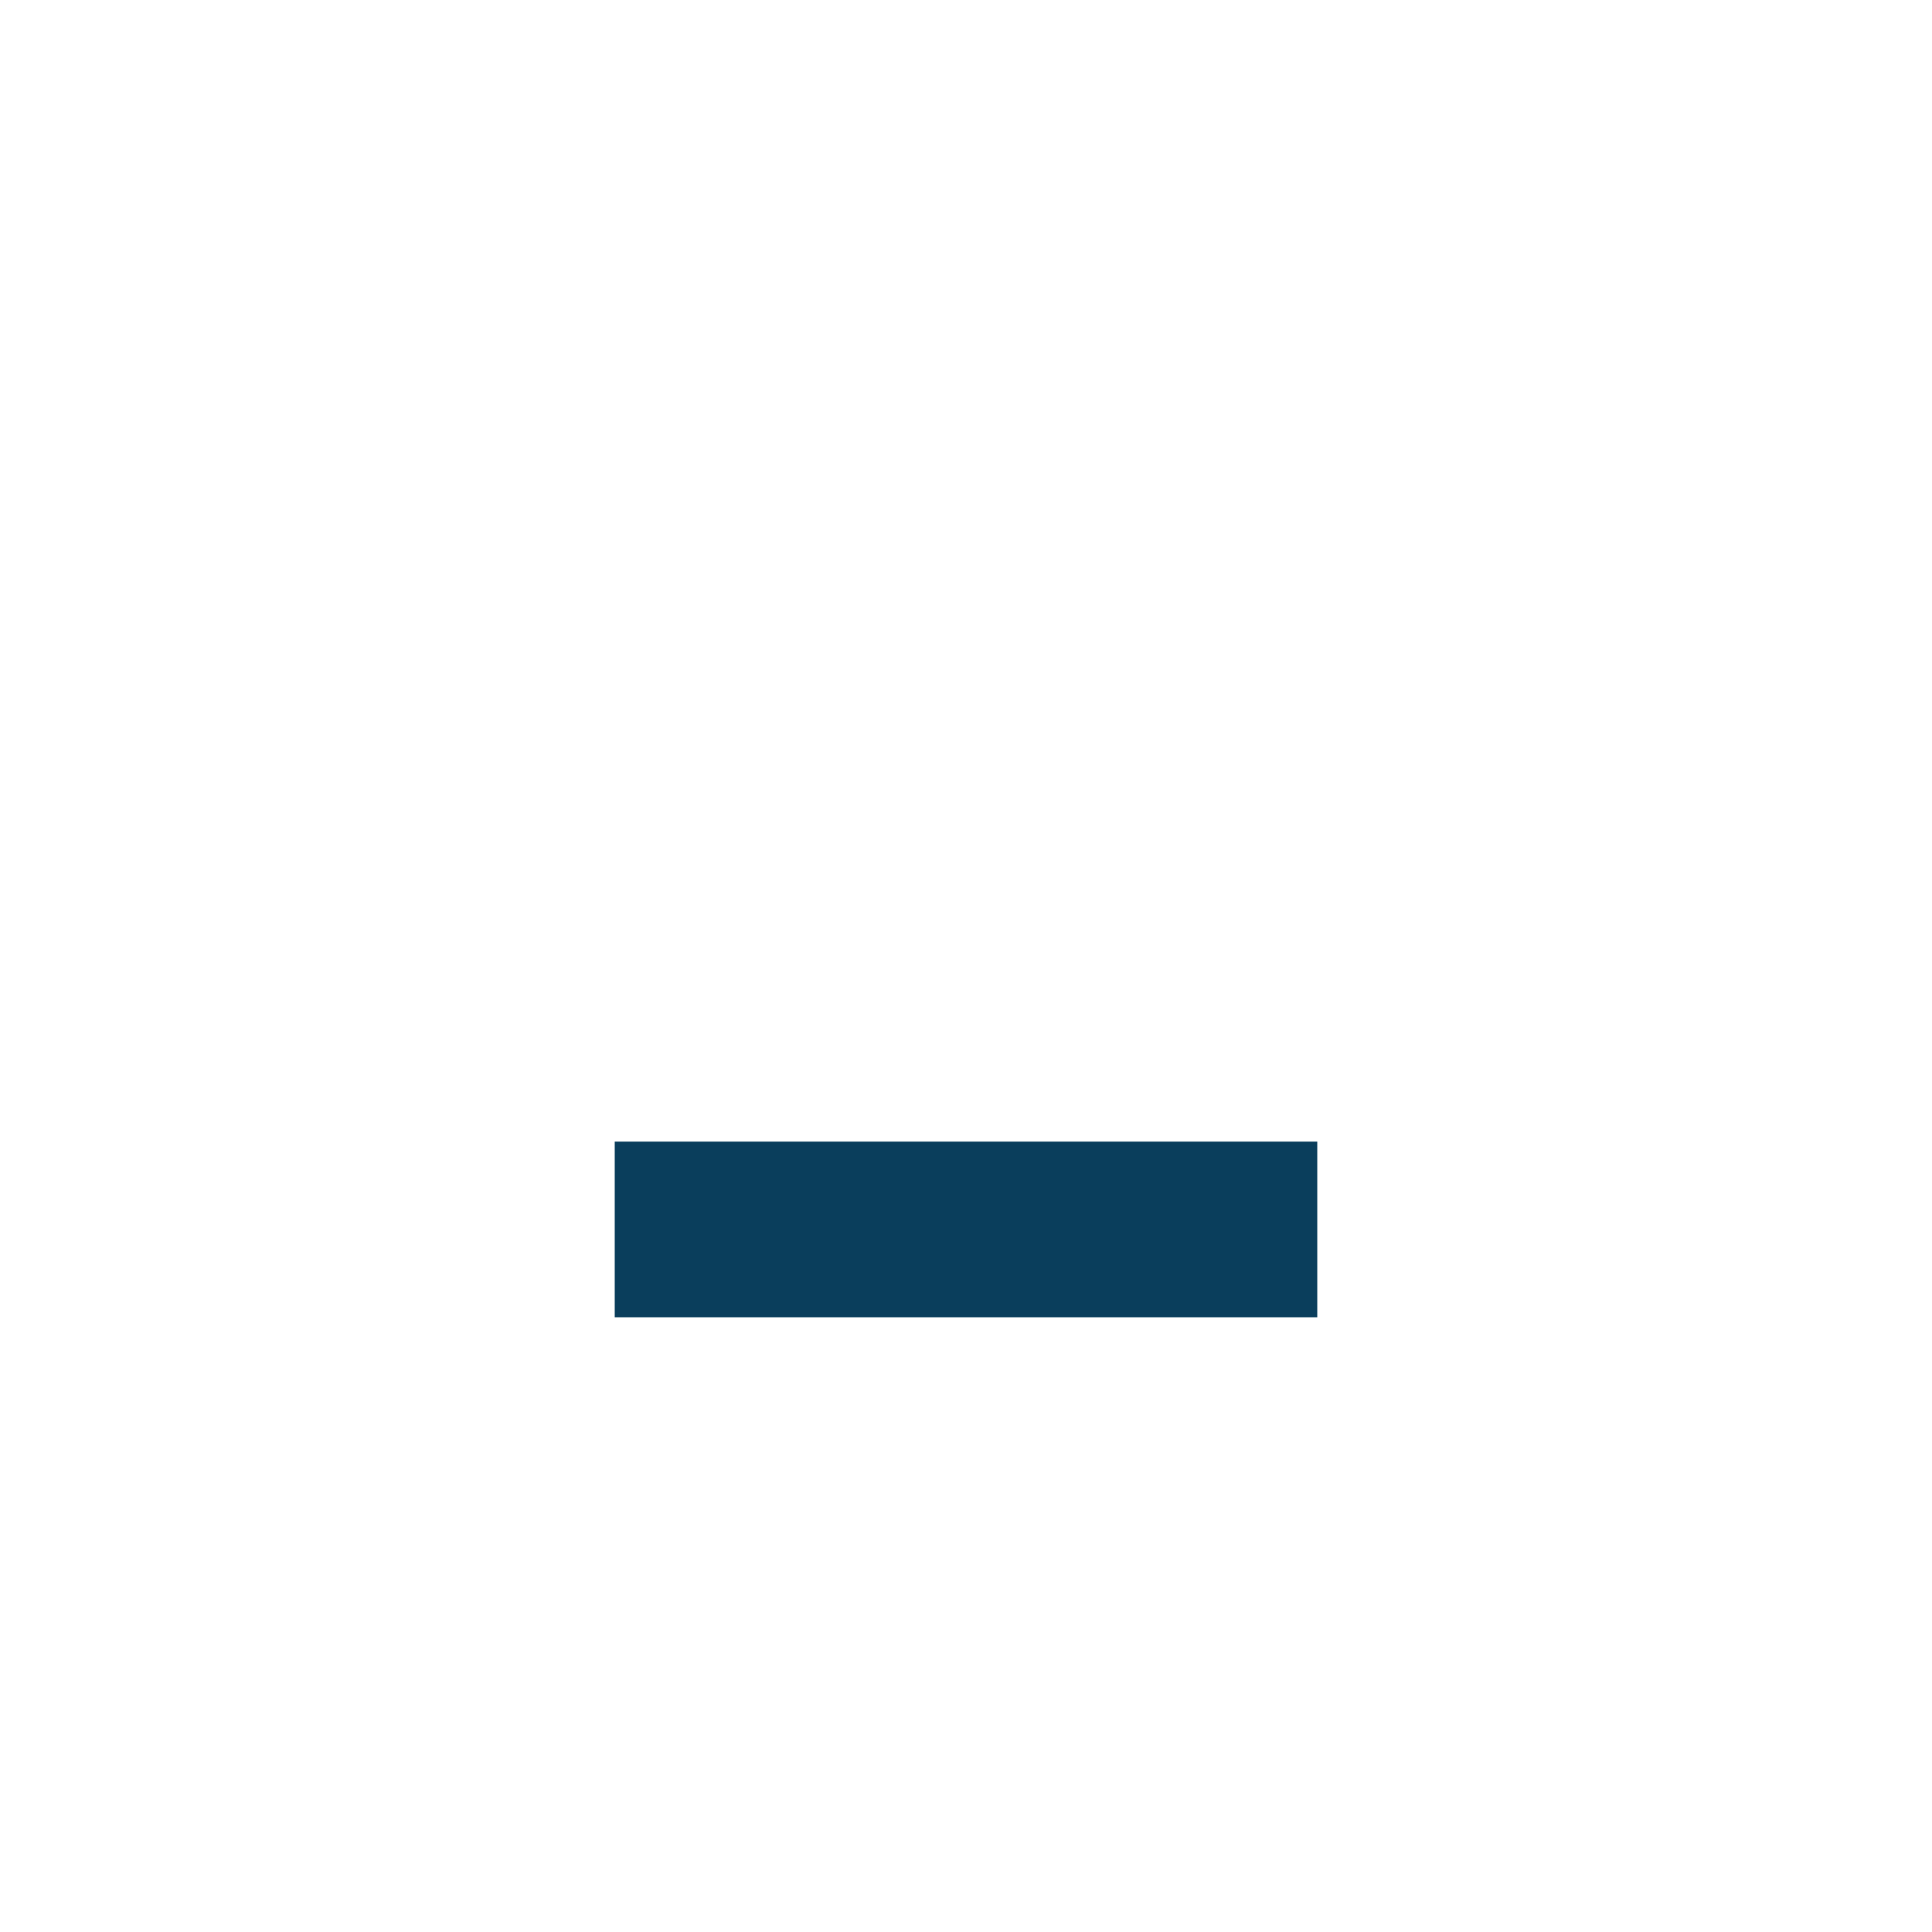
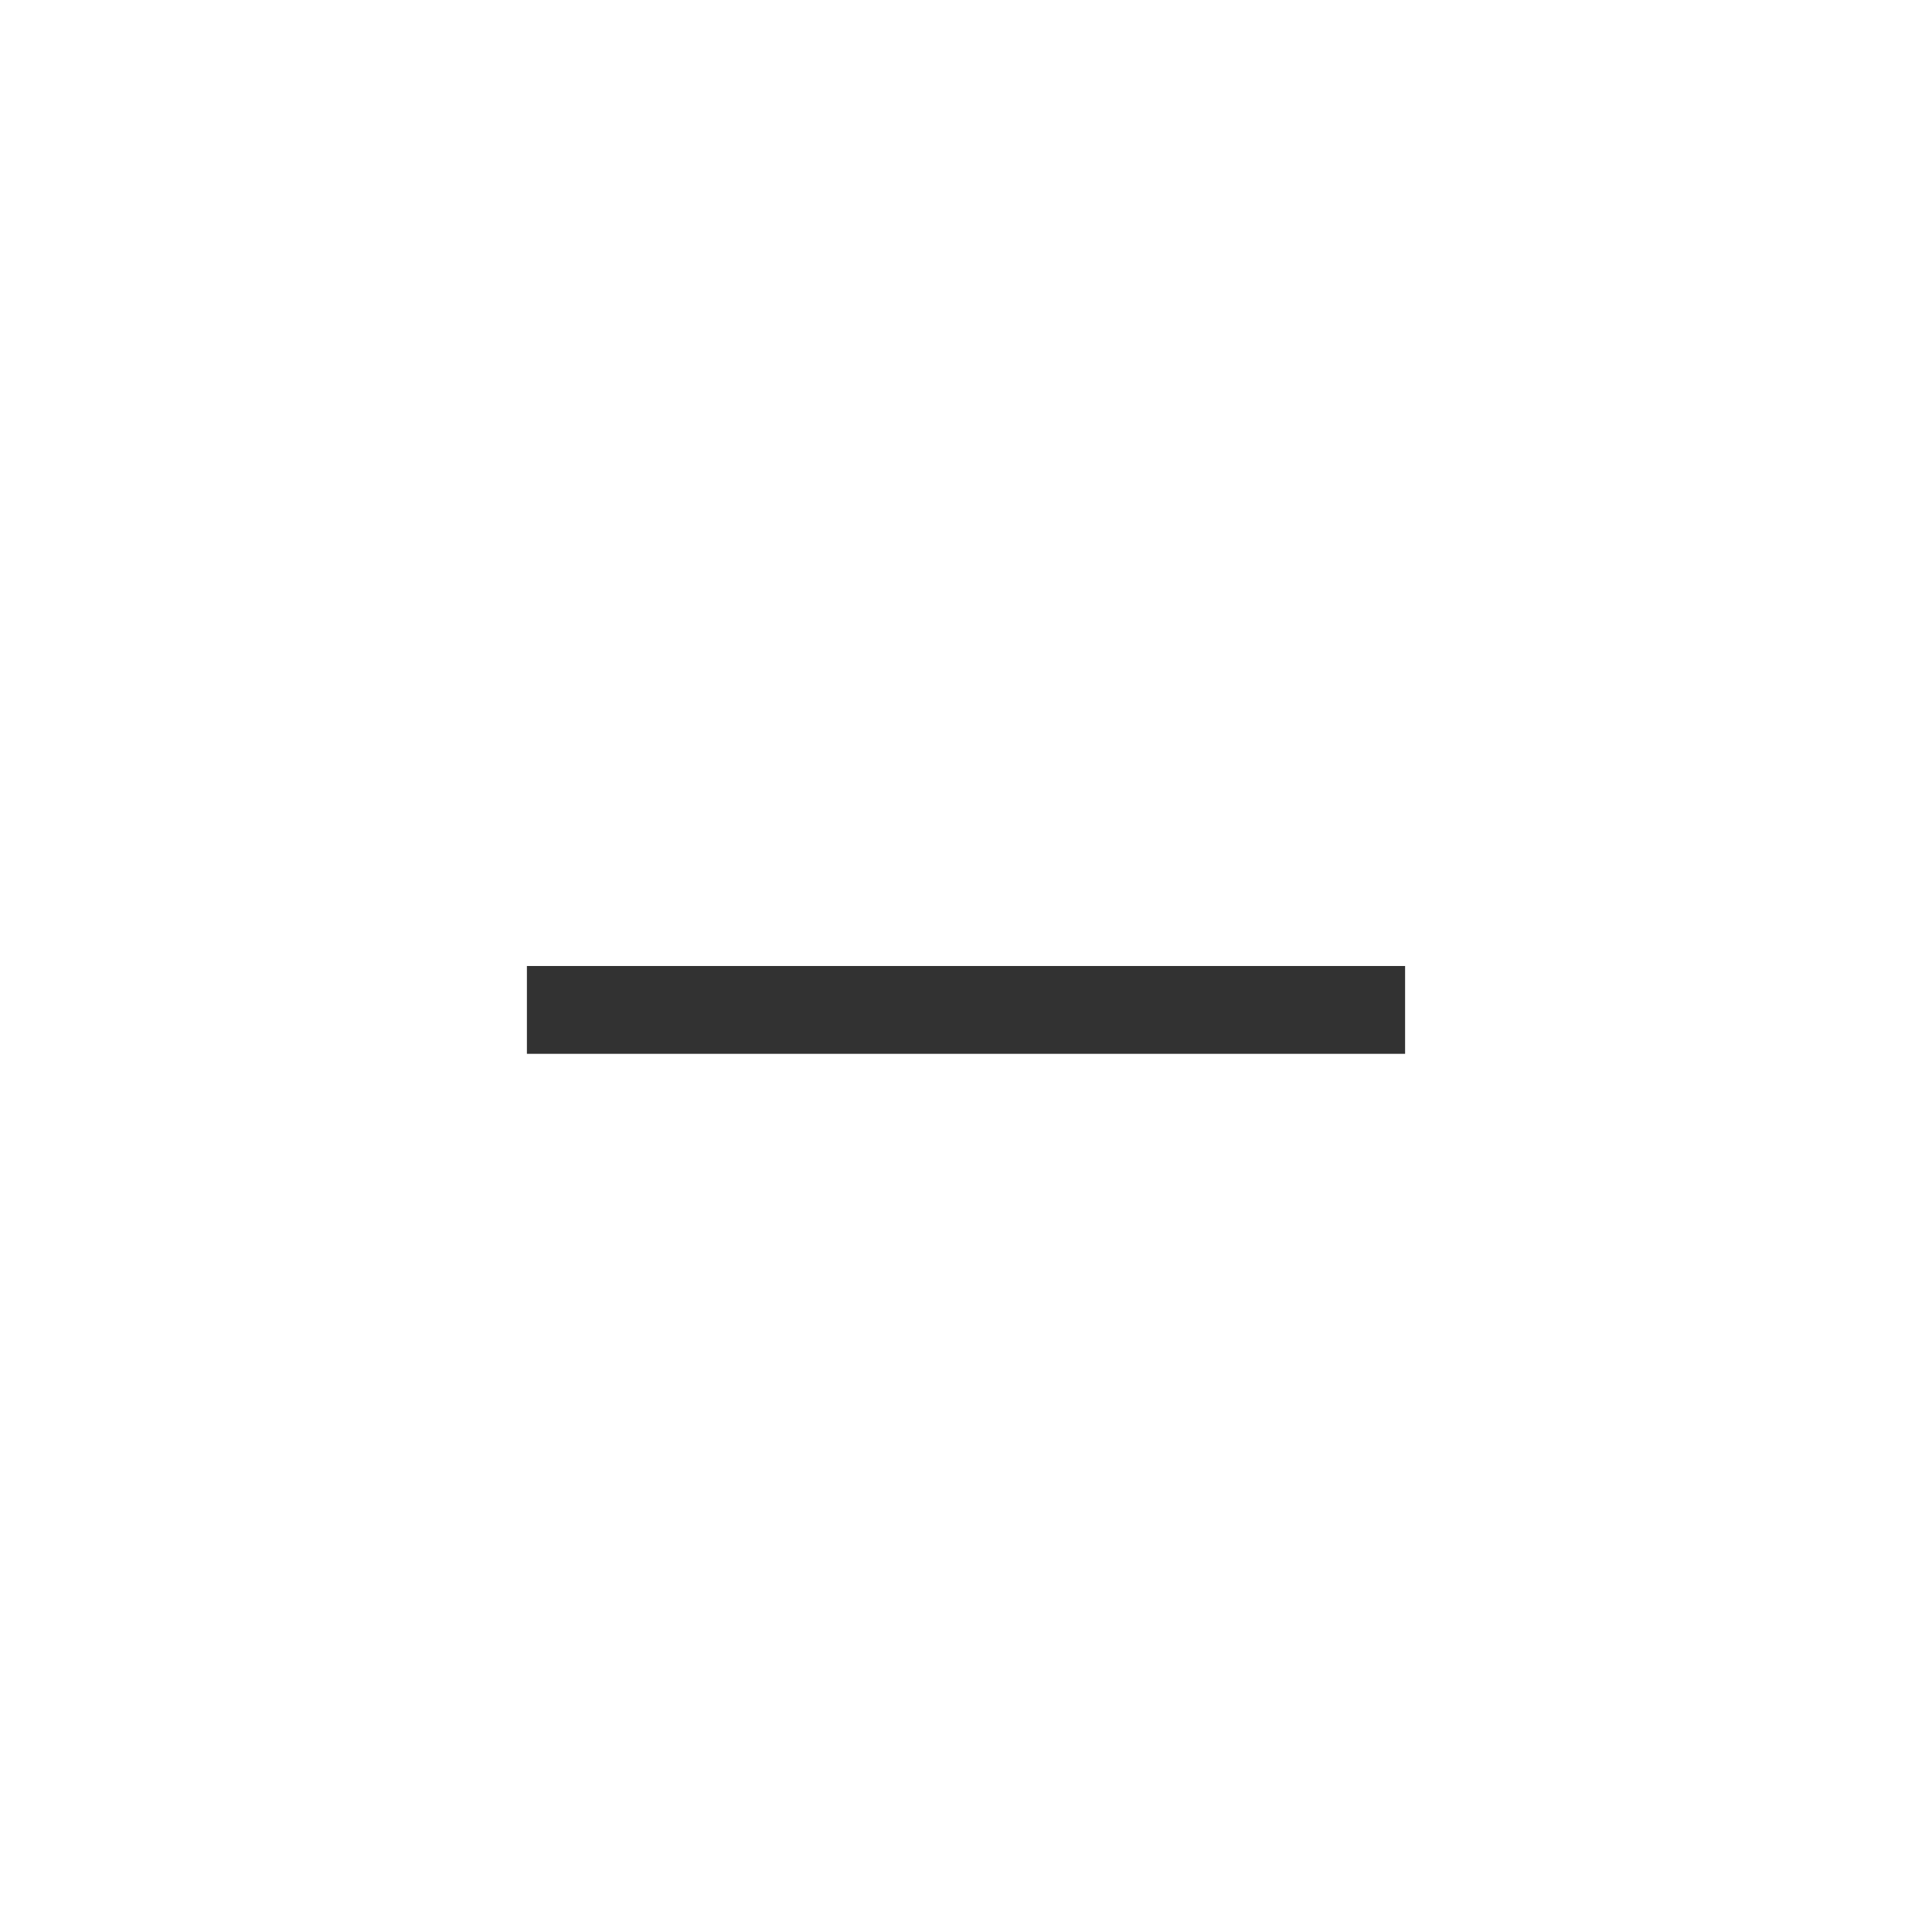
- <svg xmlns="http://www.w3.org/2000/svg" style="enable-background:new" version="1.1" height="22" width="22" id="svg4306">
-   <defs id="defs24" />
-   <g id="pressed-center">
-     <g transform="translate(46)" id="g4172">
-       <rect style="opacity:0.001;fill:#000000;fill-opacity:1;fill-rule:nonzero;stroke:none;stroke-width:2;stroke-linecap:round;stroke-linejoin:round;stroke-miterlimit:4;stroke-dasharray:none;stroke-opacity:1" y="0" x="0" height="22" width="22" id="rect4164" />
-     </g>
-     <rect transform="scale(1,-1)" y="-15" x="53" height="2" width="8" id="rect4139" style="opacity:1;fill:#ff7f2a;fill-opacity:1;fill-rule:evenodd;stroke:none;stroke-width:2;stroke-linecap:butt;stroke-linejoin:round;stroke-miterlimit:4;stroke-dasharray:none;stroke-dashoffset:478.437;stroke-opacity:0.75" />
+ <svg xmlns="http://www.w3.org/2000/svg" xmlns:xlink="http://www.w3.org/1999/xlink" id="svg4306" width="22" height="22" version="1.1" style="enable-background:new">
+   <defs id="defs24">
+     <filter color-interpolation-filters="sRGB" height="1.048" width="1.048" y="-.024" x="-.024" id="filter11290">
+       <feGaussianBlur id="feGaussianBlur879" stdDeviation="0.159" />
+     </filter>
+     <linearGradient gradientUnits="userSpaceOnUse" gradientTransform="translate(-0.0078552,-5.0139e-5)" y2=".898" y1="16.296" x2="16.137" x1=".739" id="linearGradient1005">
+       <stop id="stop882" offset="0" stop-color="#ff963c" />
+       <stop id="stop884" offset="1" stop-color="#ffdc55" />
+     </linearGradient>
+     <filter color-interpolation-filters="sRGB" height="1.166" width="1.17" y="-.083" x="-.085" id="filter1223">
+       <feGaussianBlur id="feGaussianBlur887" stdDeviation="0.336" />
+     </filter>
+   </defs>
+   <use x="0" y="0" xlink:href="#g1051" id="use1053" transform="translate(27.9661)" width="100%" height="100%" />
+   <g id="active-center">
+     <rect ry="0" rx="0" y="9.6172789e-07" x="1.2357177e-06" height="22" width="22" id="rect962" style="opacity:0;fill:#000000;fill-opacity:1;fill-rule:evenodd;stroke:none;stroke-width:3;stroke-linecap:round;stroke-linejoin:round;stroke-miterlimit:4;stroke-dasharray:none;stroke-opacity:1;paint-order:fill markers stroke" />
+     <rect ry="0" y="11" x="6" height="1" width="10" id="rect842" style="opacity:1;fill:#323232;fill-opacity:1;stroke:none;stroke-width:0.816;stroke-linecap:round;stroke-miterlimit:4;stroke-dasharray:none;stroke-opacity:1" />
+   </g>
+   <g id="inactive-center" transform="translate(-0.6555633)">
+     <rect style="opacity:0;fill:#000000;fill-opacity:1;fill-rule:evenodd;stroke:none;stroke-width:3;stroke-linecap:round;stroke-linejoin:round;stroke-miterlimit:4;stroke-dasharray:none;stroke-opacity:1;paint-order:fill markers stroke" id="rect1015" width="22" height="22" x="28.656" y="0.061" rx="0" ry="0" />
+     <rect style="opacity:0.5;fill:#323232;fill-opacity:1;stroke:none;stroke-width:0.816;stroke-linecap:round;stroke-miterlimit:4;stroke-dasharray:none;stroke-opacity:1" id="rect844" width="10" height="1" x="34.656" y="11" ry="0" />
+   </g>
+   <g id="deactivated-center" transform="translate(0.1410484)">
+     <rect ry="0" rx="0" y="0.806" x="58.859" height="22" width="22" id="rect1020" style="opacity:0;fill:#000000;fill-opacity:1;fill-rule:evenodd;stroke:none;stroke-width:3;stroke-linecap:round;stroke-linejoin:round;stroke-miterlimit:4;stroke-dasharray:none;stroke-opacity:1;paint-order:fill markers stroke" />
+     <rect ry="0" y="11" x="64.859" height="1" width="10" id="rect893" style="opacity:0.5;fill:#323232;fill-opacity:1;stroke:none;stroke-width:0.816;stroke-linecap:round;stroke-miterlimit:4;stroke-dasharray:none;stroke-opacity:1" />
  </g>
  <g id="hover-center">
-     <g transform="translate(23)" id="g4206">
-       <rect style="opacity:0.001;fill:#000000;fill-opacity:1;fill-rule:nonzero;stroke:none;stroke-width:2;stroke-linecap:round;stroke-linejoin:round;stroke-miterlimit:4;stroke-dasharray:none;stroke-opacity:1" y="0" x="0" height="22" width="22" id="rect4208" />
+     <rect style="display:inline;opacity:1;fill:none;fill-opacity:1;stroke:none;stroke-width:1.375;stroke-linecap:butt;stroke-linejoin:miter;stroke-miterlimit:4;stroke-dasharray:none;stroke-dashoffset:0;stroke-opacity:0" id="rect6316" width="22" height="22" x="6.2584604e-07" y="32" />
+     <g transform="translate(25)" id="g921">
+       <rect style="opacity:0.15;fill:#323232;fill-opacity:1;stroke:none;stroke-width:1.222;stroke-linecap:round;stroke-miterlimit:4;stroke-dasharray:none;stroke-opacity:1" id="rect913" width="22" height="22" x="-25" y="32" ry="3" />
+       <rect style="opacity:1;fill:#323232;fill-opacity:1;stroke:none;stroke-width:0.816;stroke-linecap:round;stroke-miterlimit:4;stroke-dasharray:none;stroke-opacity:1" id="rect846" width="10" height="1" x="-19" y="43" ry="0" />
+       <path id="rect857" style="opacity:0.6;fill:#323232;fill-opacity:1;stroke:none;stroke-width:1.222;stroke-linecap:round;stroke-miterlimit:4;stroke-dasharray:none;stroke-opacity:1" d="M 3 32 C 1.338 32 0 33.338 0 35 L 0 51 C 0 52.662 1.338 54 3 54 L 19 54 C 20.662 54 22 52.662 22 51 L 22 35 C 22 33.338 20.662 32 19 32 L 3 32 z M 3 33 L 19 33 C 20.108 33 21 33.892 21 35 L 21 51 C 21 52.108 20.108 53 19 53 L 3 53 C 1.892 53 1 52.108 1 51 L 1 35 C 1 33.892 1.892 33 3 33 z " transform="translate(-25)" />
    </g>
-     <rect transform="scale(1,-1)" y="-15" x="30" height="2" width="8" id="rect4214" style="opacity:1;fill:#d45500;fill-opacity:1;fill-rule:evenodd;stroke:none;stroke-width:2;stroke-linecap:butt;stroke-linejoin:round;stroke-miterlimit:4;stroke-dasharray:none;stroke-dashoffset:478.437;stroke-opacity:0.75" />
  </g>
-   <g id="active-center">
-     <rect style="opacity:0.001;fill:#000000;fill-opacity:1;fill-rule:nonzero;stroke:none;stroke-width:2;stroke-linecap:round;stroke-linejoin:round;stroke-miterlimit:4;stroke-dasharray:none;stroke-opacity:1" y="0" x="0" height="22" width="22" id="rect4266" />
-     <path style="opacity:1;fill:#0a3e5c;fill-opacity:1;fill-rule:evenodd;stroke:none;stroke-width:2;stroke-linecap:butt;stroke-linejoin:round;stroke-miterlimit:4;stroke-dasharray:none;stroke-dashoffset:478.437;stroke-opacity:0.75" d="m 7,13 v 2 h 8 v -2 z" id="path4268" />
-   </g>
-   <g transform="translate(69,0)" id="inactive-center">
-     <rect style="opacity:0.001;fill:#000000;fill-opacity:1;fill-rule:nonzero;stroke:none;stroke-width:2;stroke-linecap:round;stroke-linejoin:round;stroke-miterlimit:4;stroke-dasharray:none;stroke-opacity:1" y="0" x="0" height="22" width="22" id="rect4180" />
-     <path style="opacity:1;fill:#126fa0;fill-opacity:1;fill-rule:evenodd;stroke:none;stroke-width:2;stroke-linecap:butt;stroke-linejoin:round;stroke-miterlimit:4;stroke-dasharray:none;stroke-dashoffset:478.437;stroke-opacity:0.75" d="m 7,13 0,2 8,0 0,-2 z" id="rect4139-3" />
-   </g>
-   <g transform="translate(92,0)" id="deactivated-center">
-     <rect style="opacity:0.001;fill:#000000;fill-opacity:1;fill-rule:nonzero;stroke:none;stroke-width:2;stroke-linecap:round;stroke-linejoin:round;stroke-miterlimit:4;stroke-dasharray:none;stroke-opacity:1" y="0" x="0" height="22" width="22" id="rect4278" />
-     <path style="opacity:0.3;fill:#ff0000;fill-opacity:1;fill-rule:evenodd;stroke:none;stroke-width:2;stroke-linecap:butt;stroke-linejoin:round;stroke-miterlimit:4;stroke-dasharray:none;stroke-dashoffset:478.437;stroke-opacity:0.75" d="m 7,13 0,2 8,0 0,-2 z" id="path4280" />
+   <g id="pressed-center" transform="translate(0,-0.5)">
+     <rect y="57.5" x="6.2316286e-07" height="22" width="22" id="rect6412" style="display:inline;opacity:1;fill:none;fill-opacity:1;stroke:none;stroke-width:1.375;stroke-linecap:butt;stroke-linejoin:miter;stroke-miterlimit:4;stroke-dasharray:none;stroke-dashoffset:0;stroke-opacity:0" />
+     <g transform="translate(25,-0.5)" id="g946">
+       <rect ry="3" y="58" x="-25" height="22" width="22" id="rect915" style="opacity:0.25;fill:#323232;fill-opacity:1;stroke:none;stroke-width:1.222;stroke-linecap:round;stroke-miterlimit:4;stroke-dasharray:none;stroke-opacity:1" />
+       <rect ry="0" y="69" x="-19" height="1" width="10" id="rect917" style="opacity:1;fill:#323232;fill-opacity:1;stroke:none;stroke-width:0.816;stroke-linecap:round;stroke-miterlimit:4;stroke-dasharray:none;stroke-opacity:1" />
+       <path id="rect864" style="opacity:0.6;fill:#323232;fill-opacity:1;stroke:none;stroke-width:1.222;stroke-linecap:round;stroke-miterlimit:4;stroke-dasharray:none;stroke-opacity:1" d="M 3 57 C 1.338 57 0 58.338 0 60 L 0 76 C 0 77.662 1.338 79 3 79 L 19 79 C 20.662 79 22 77.662 22 76 L 22 60 C 22 58.338 20.662 57 19 57 L 3 57 z M 3 58 L 19 58 C 20.108 58 21 58.892 21 60 L 21 76 C 21 77.108 20.108 78 19 78 L 3 78 C 1.892 78 1 77.108 1 76 L 1 60 C 1 58.892 1.892 58 3 58 z " transform="translate(-25,1)" />
+     </g>
  </g>
</svg>
